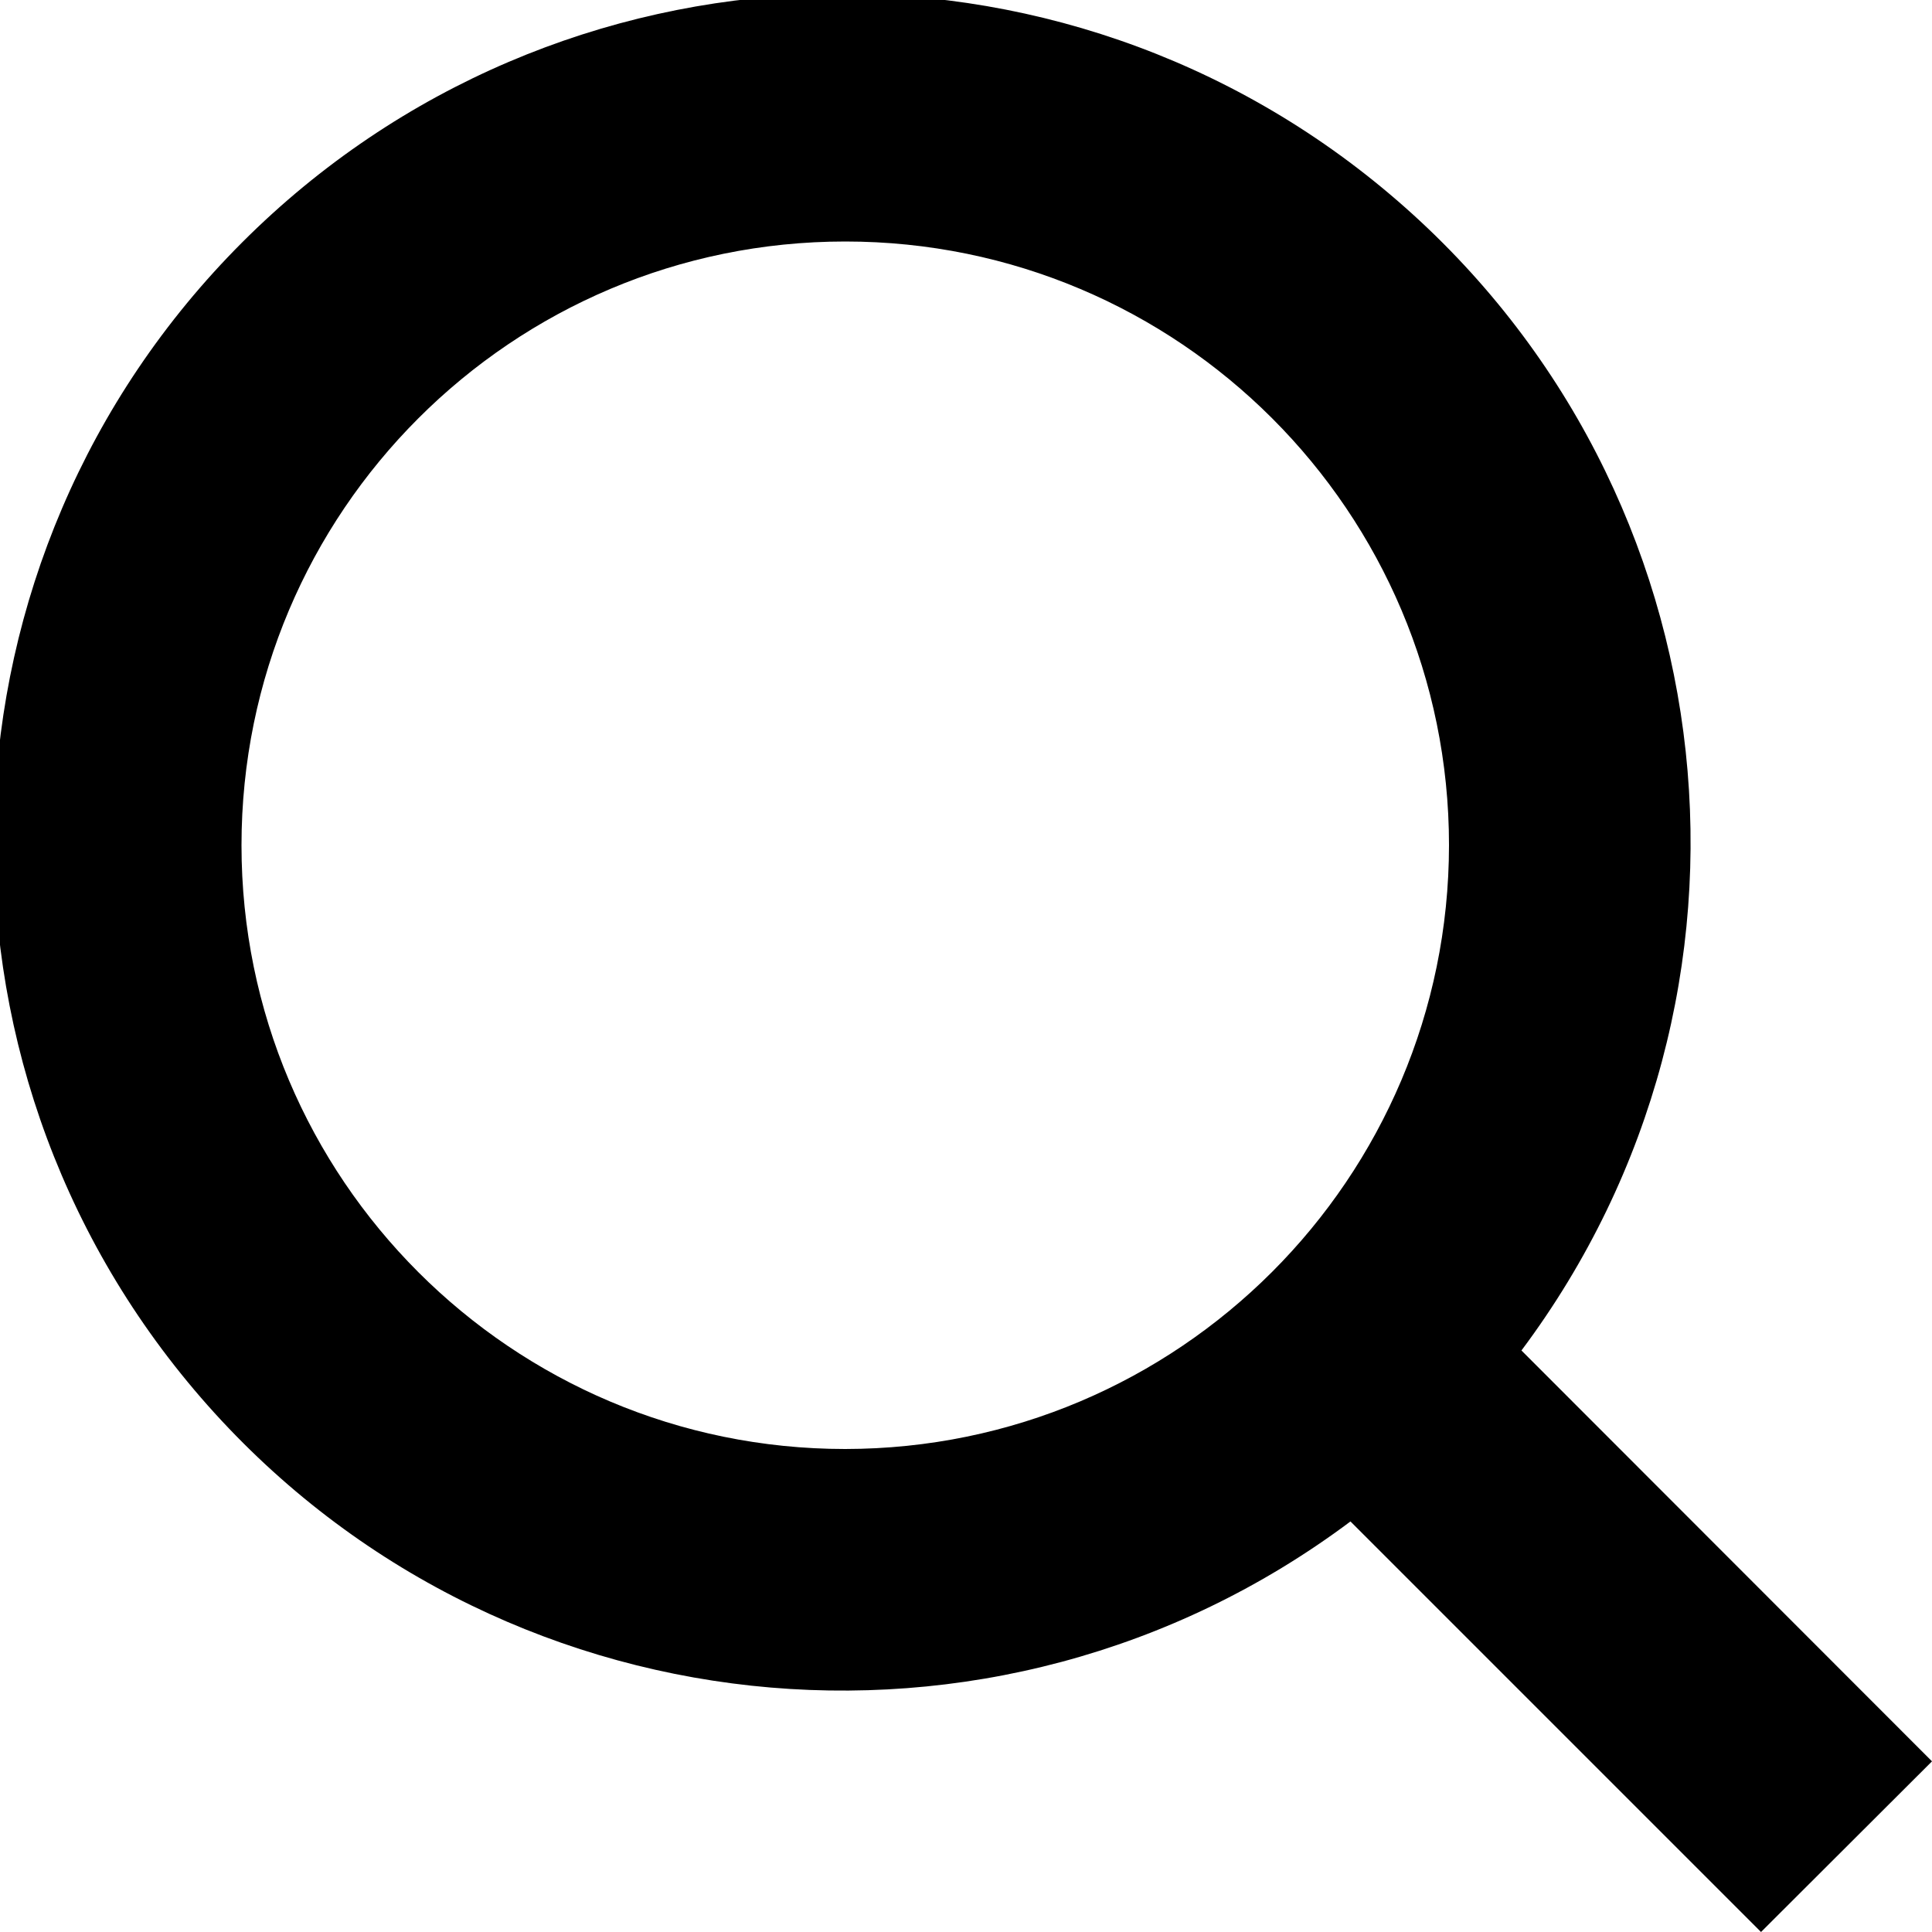
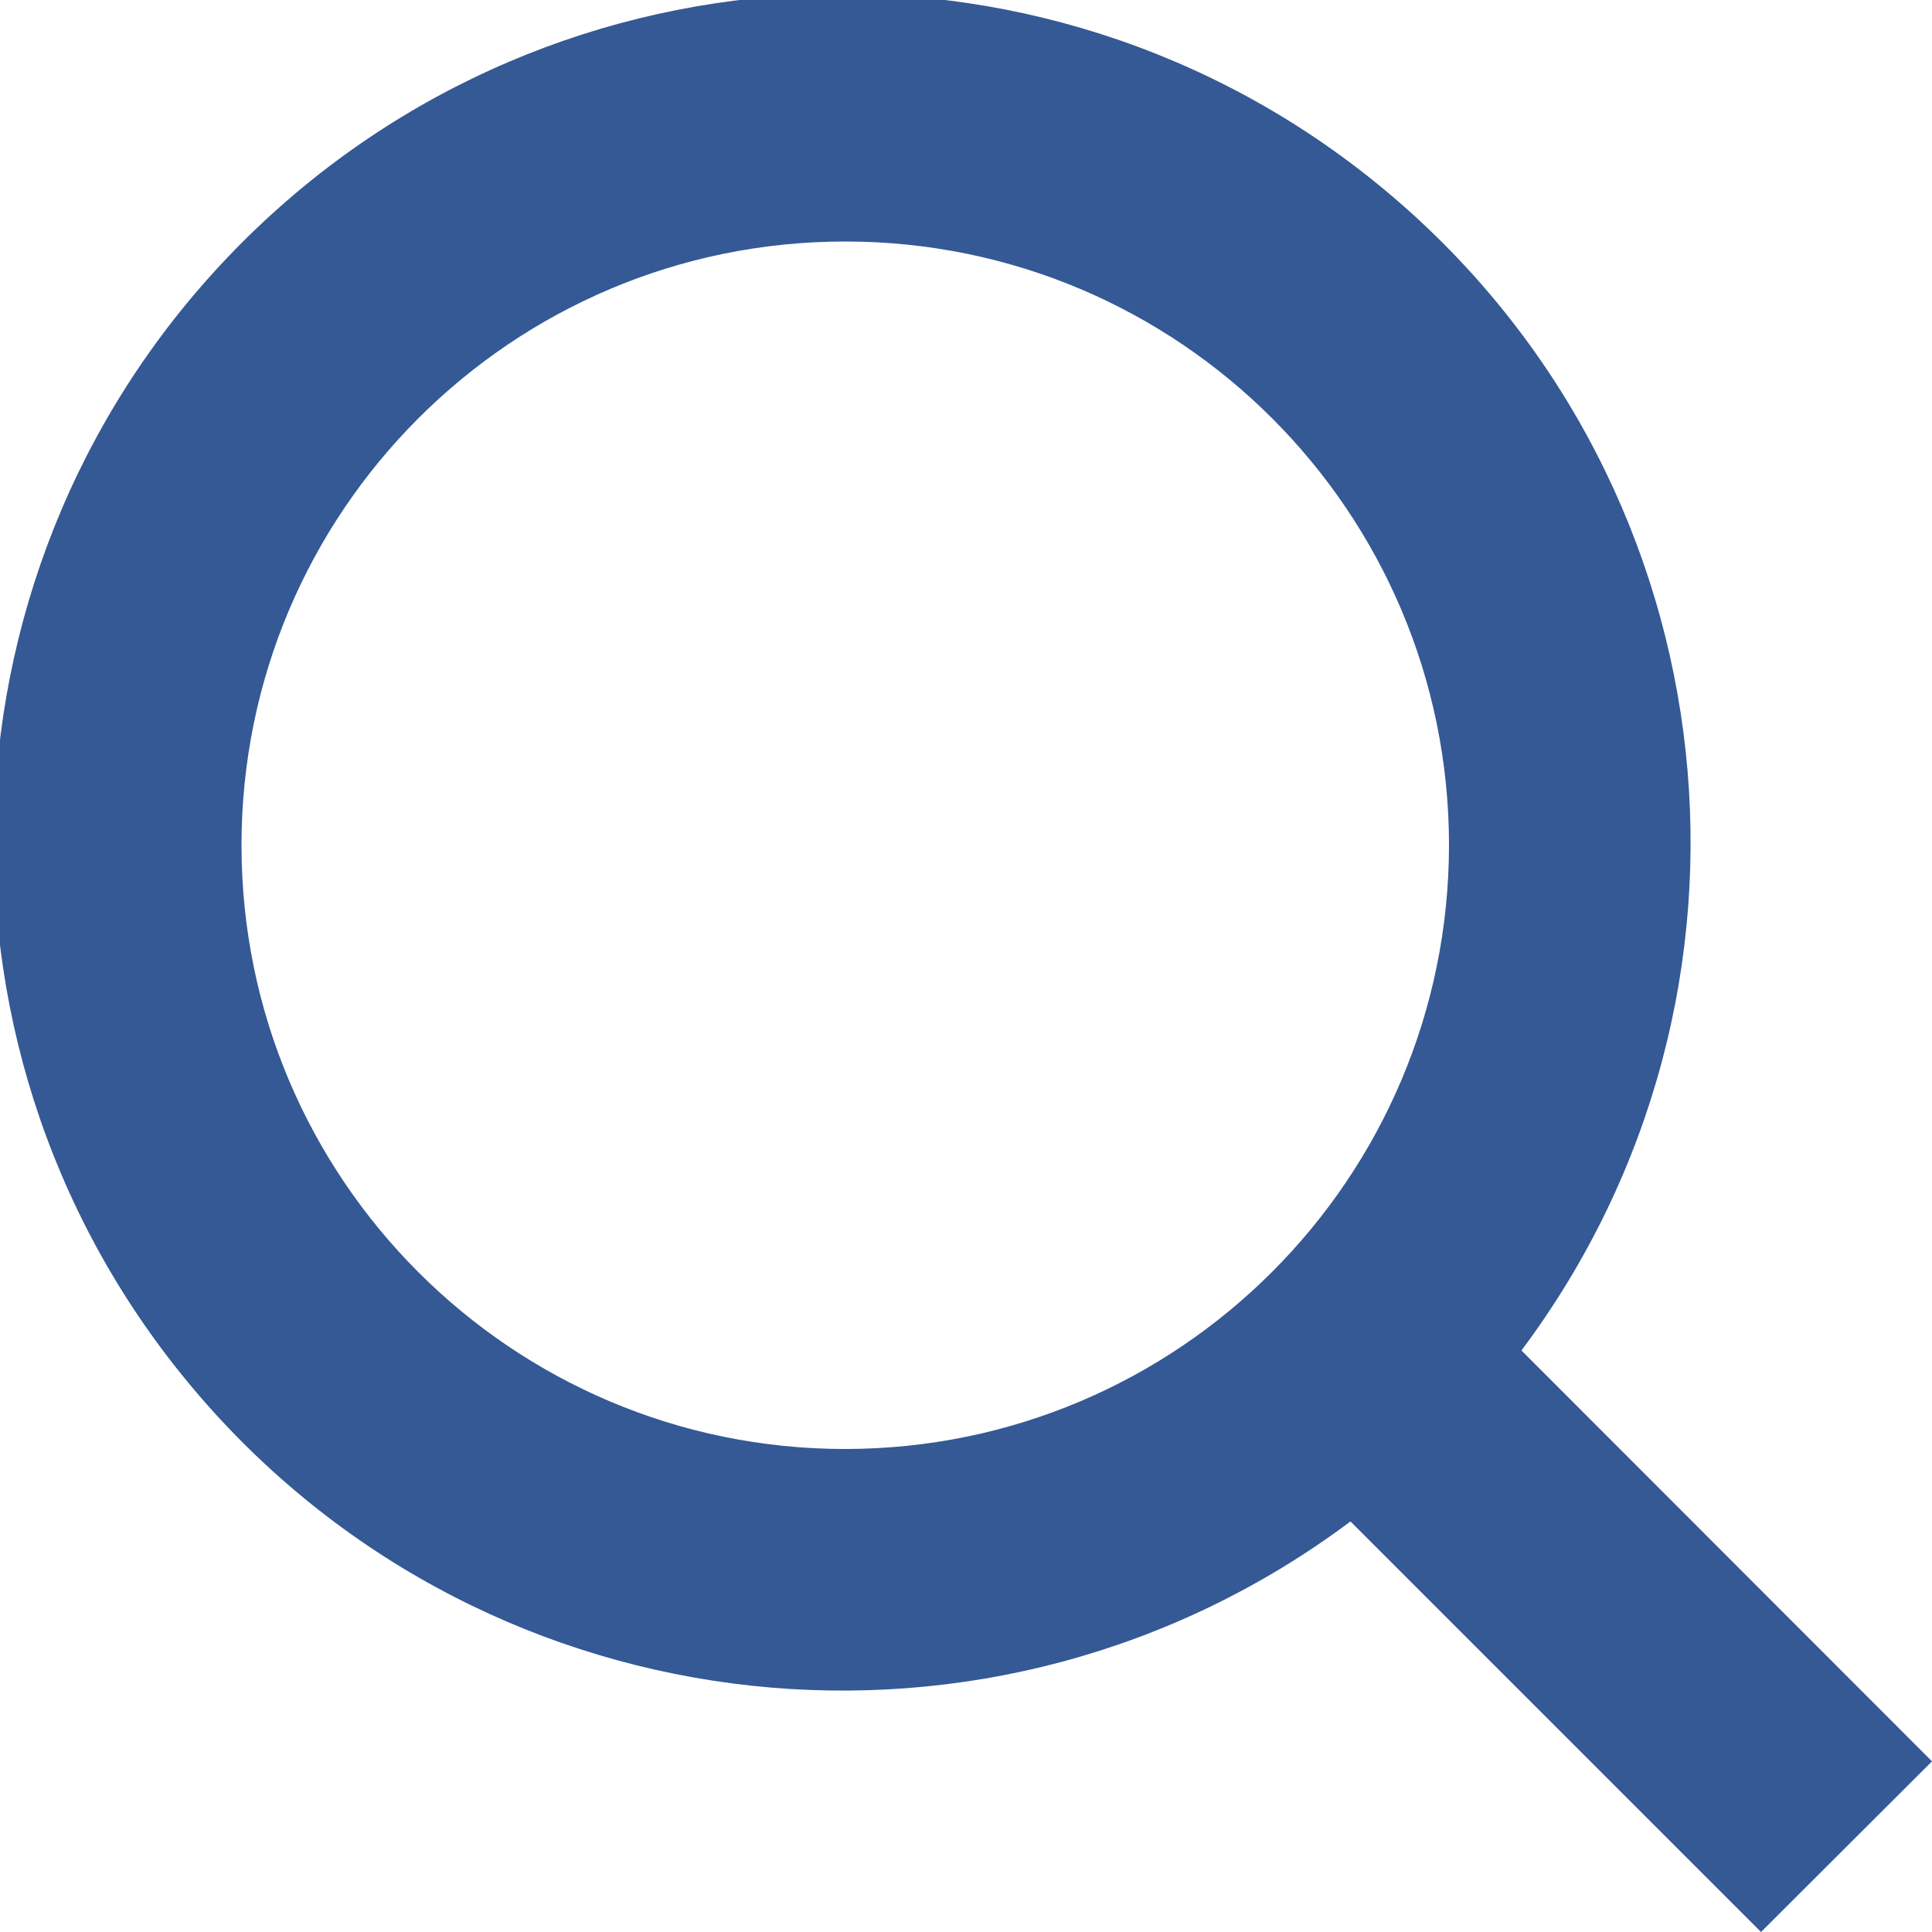
- <svg xmlns="http://www.w3.org/2000/svg" id="Isolation_Mode" data-name="Isolation Mode" viewBox="0 0 24 24" width="512" height="512">
+ <svg xmlns="http://www.w3.org/2000/svg" id="Isolation_Mode" data-name="Isolation Mode" viewBox="0 0 24 24" width="512" height="512" fill="#345995">
  <path d="M18.9,16.776A10.539,10.539,0,1,0,16.776,18.9l5.1,5.1L24,21.88ZM10.5,18A7.5,7.5,0,1,1,18,10.5,7.507,7.507,0,0,1,10.5,18Z" />
</svg>
